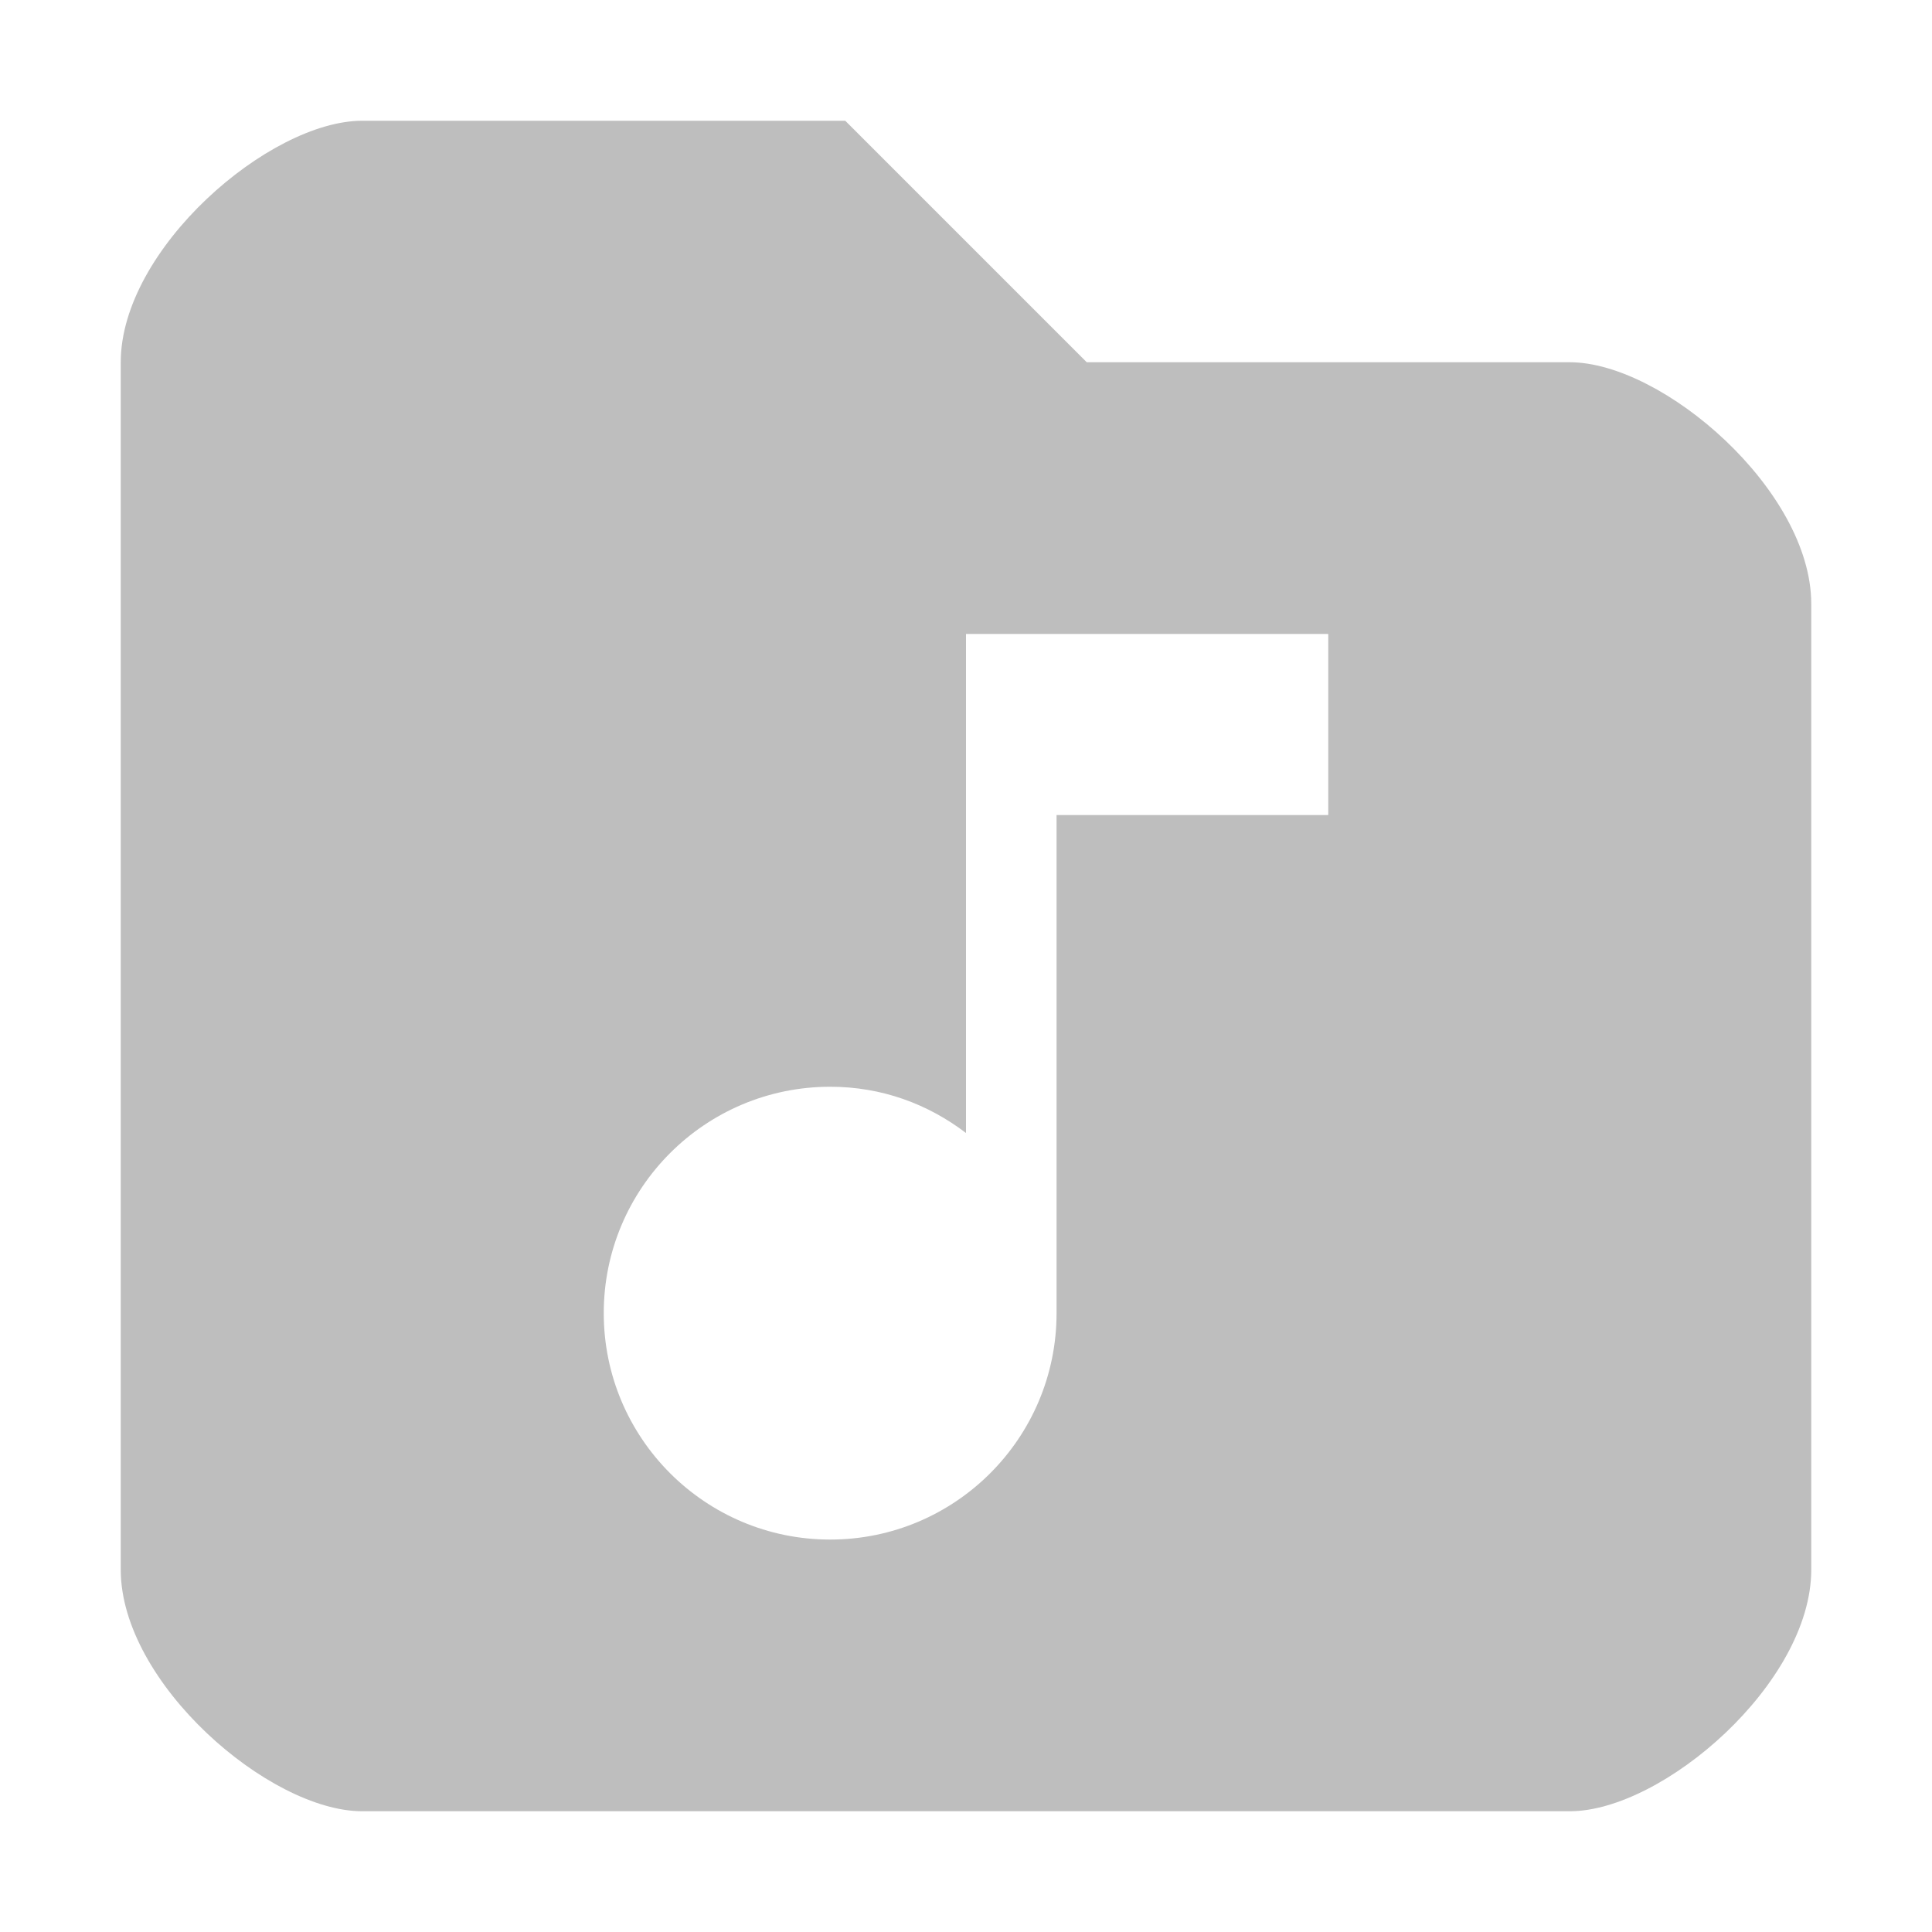
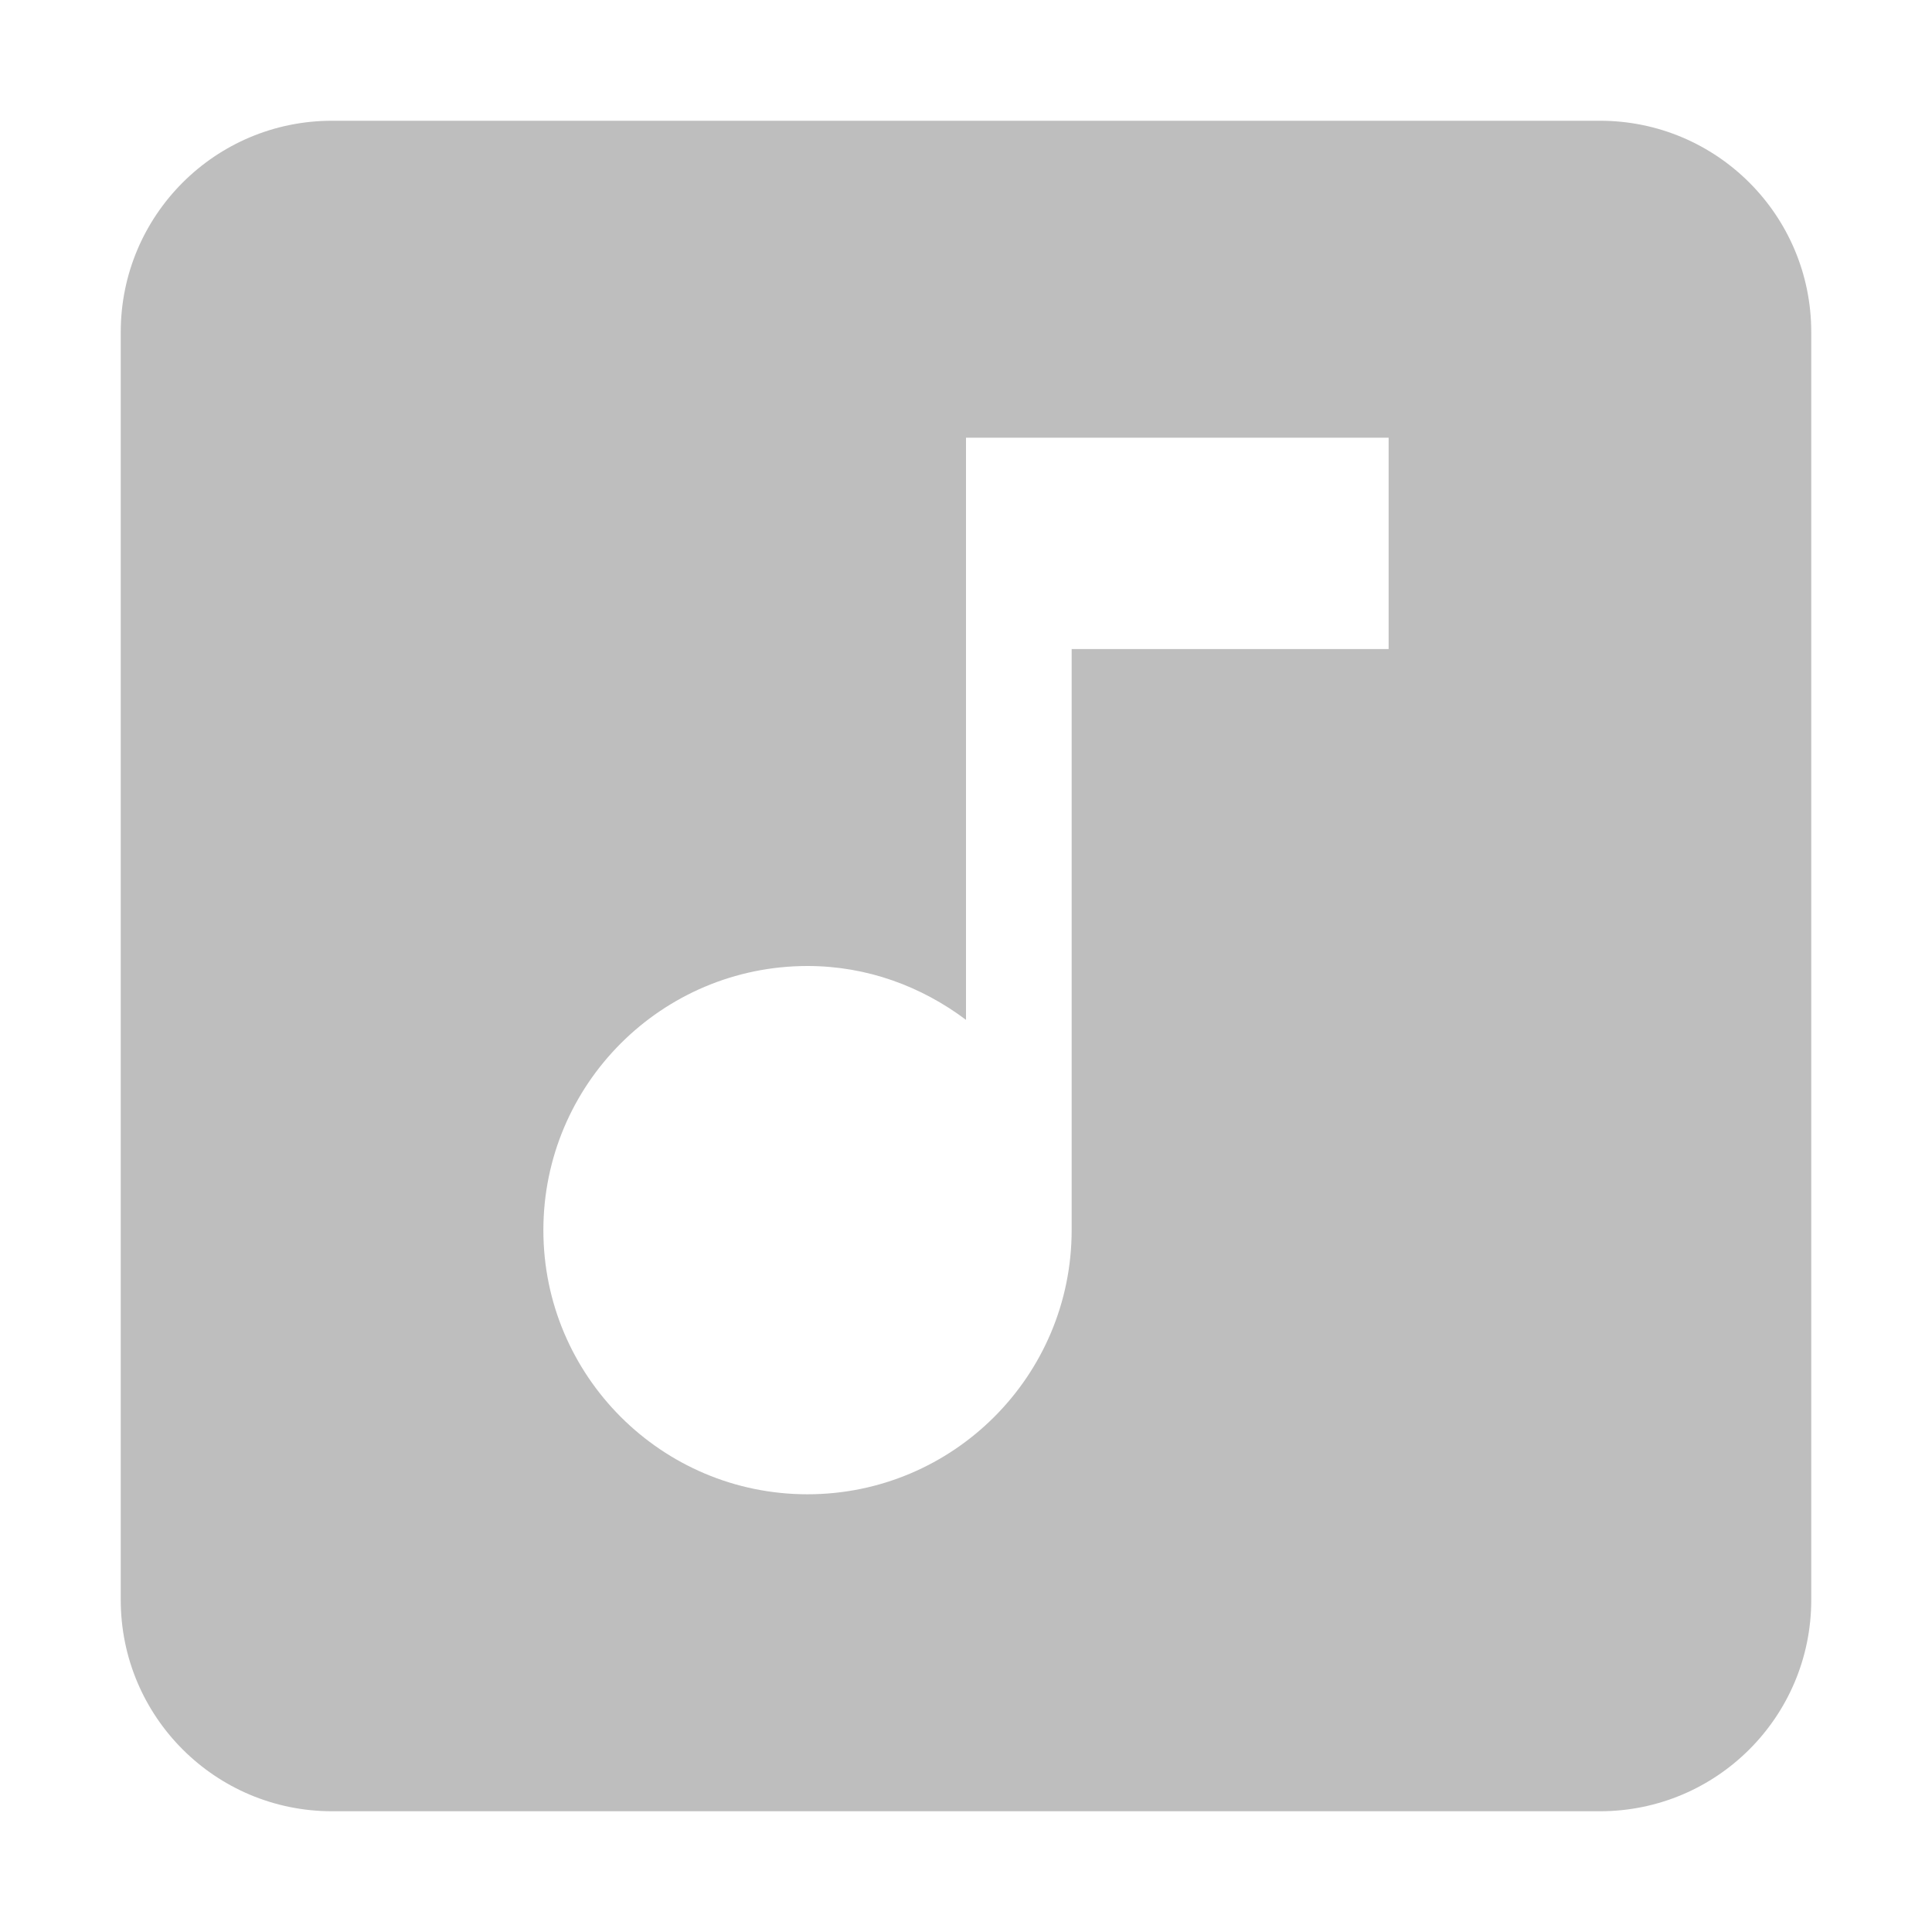
<svg xmlns="http://www.w3.org/2000/svg" width="16" height="16" viewBox="0 0 16 16" id="svg2" version="1.1">
  <defs id="defs8" />
-   <path style="fill:#bebebe;fill-opacity:1" d="M 3 1 C 2.23 1 1 2.062 1 3 L 1 13 C 1 13.938 2.23 15 3 15 L 3.5 15 L 12.5 15 L 13 15 C 13.77 15 15 13.938 15 13 L 15 5 C 15 4.062 13.771 3 13 3 L 12.5 3 L 9 3 L 7 1 L 3 1 z M 8 5.25 L 11 5.25 L 11 6.75 L 8.75 6.75 L 8.75 10.875 C 8.75 11.91 7.91 12.75 6.875 12.75 C 5.84 12.75 5 11.91 5 10.875 C 5 9.84 5.84 9 6.875 9 C 7.303 9 7.685 9.143 8 9.383 L 8 5.25 z " id="path4" />
+   <path d="M 2.75,1 C 1.783,1 1,1.783 1,2.75 l 0,10.5 C 1,14.217 1.783,15 2.75,15 l 10.5,0 C 14.217,15 15,14.217 15,13.25 L 15,2.75 C 15,1.783 14.217,1 13.25,1 L 2.75,1 Z M 8,3.625 l 3.5,0 0,1.75 -2.625,0 0,4.812 c 0,1.208 -0.98,2.188 -2.188,2.188 C 5.48,12.375 4.5,11.395 4.5,10.188 4.5,8.98 5.48,8 6.688,8 7.182,8 7.633,8.17 8,8.446 L 8,3.625 Z" id="path4-1" style="fill:#bebebe;fill-opacity:1" />
</svg>
